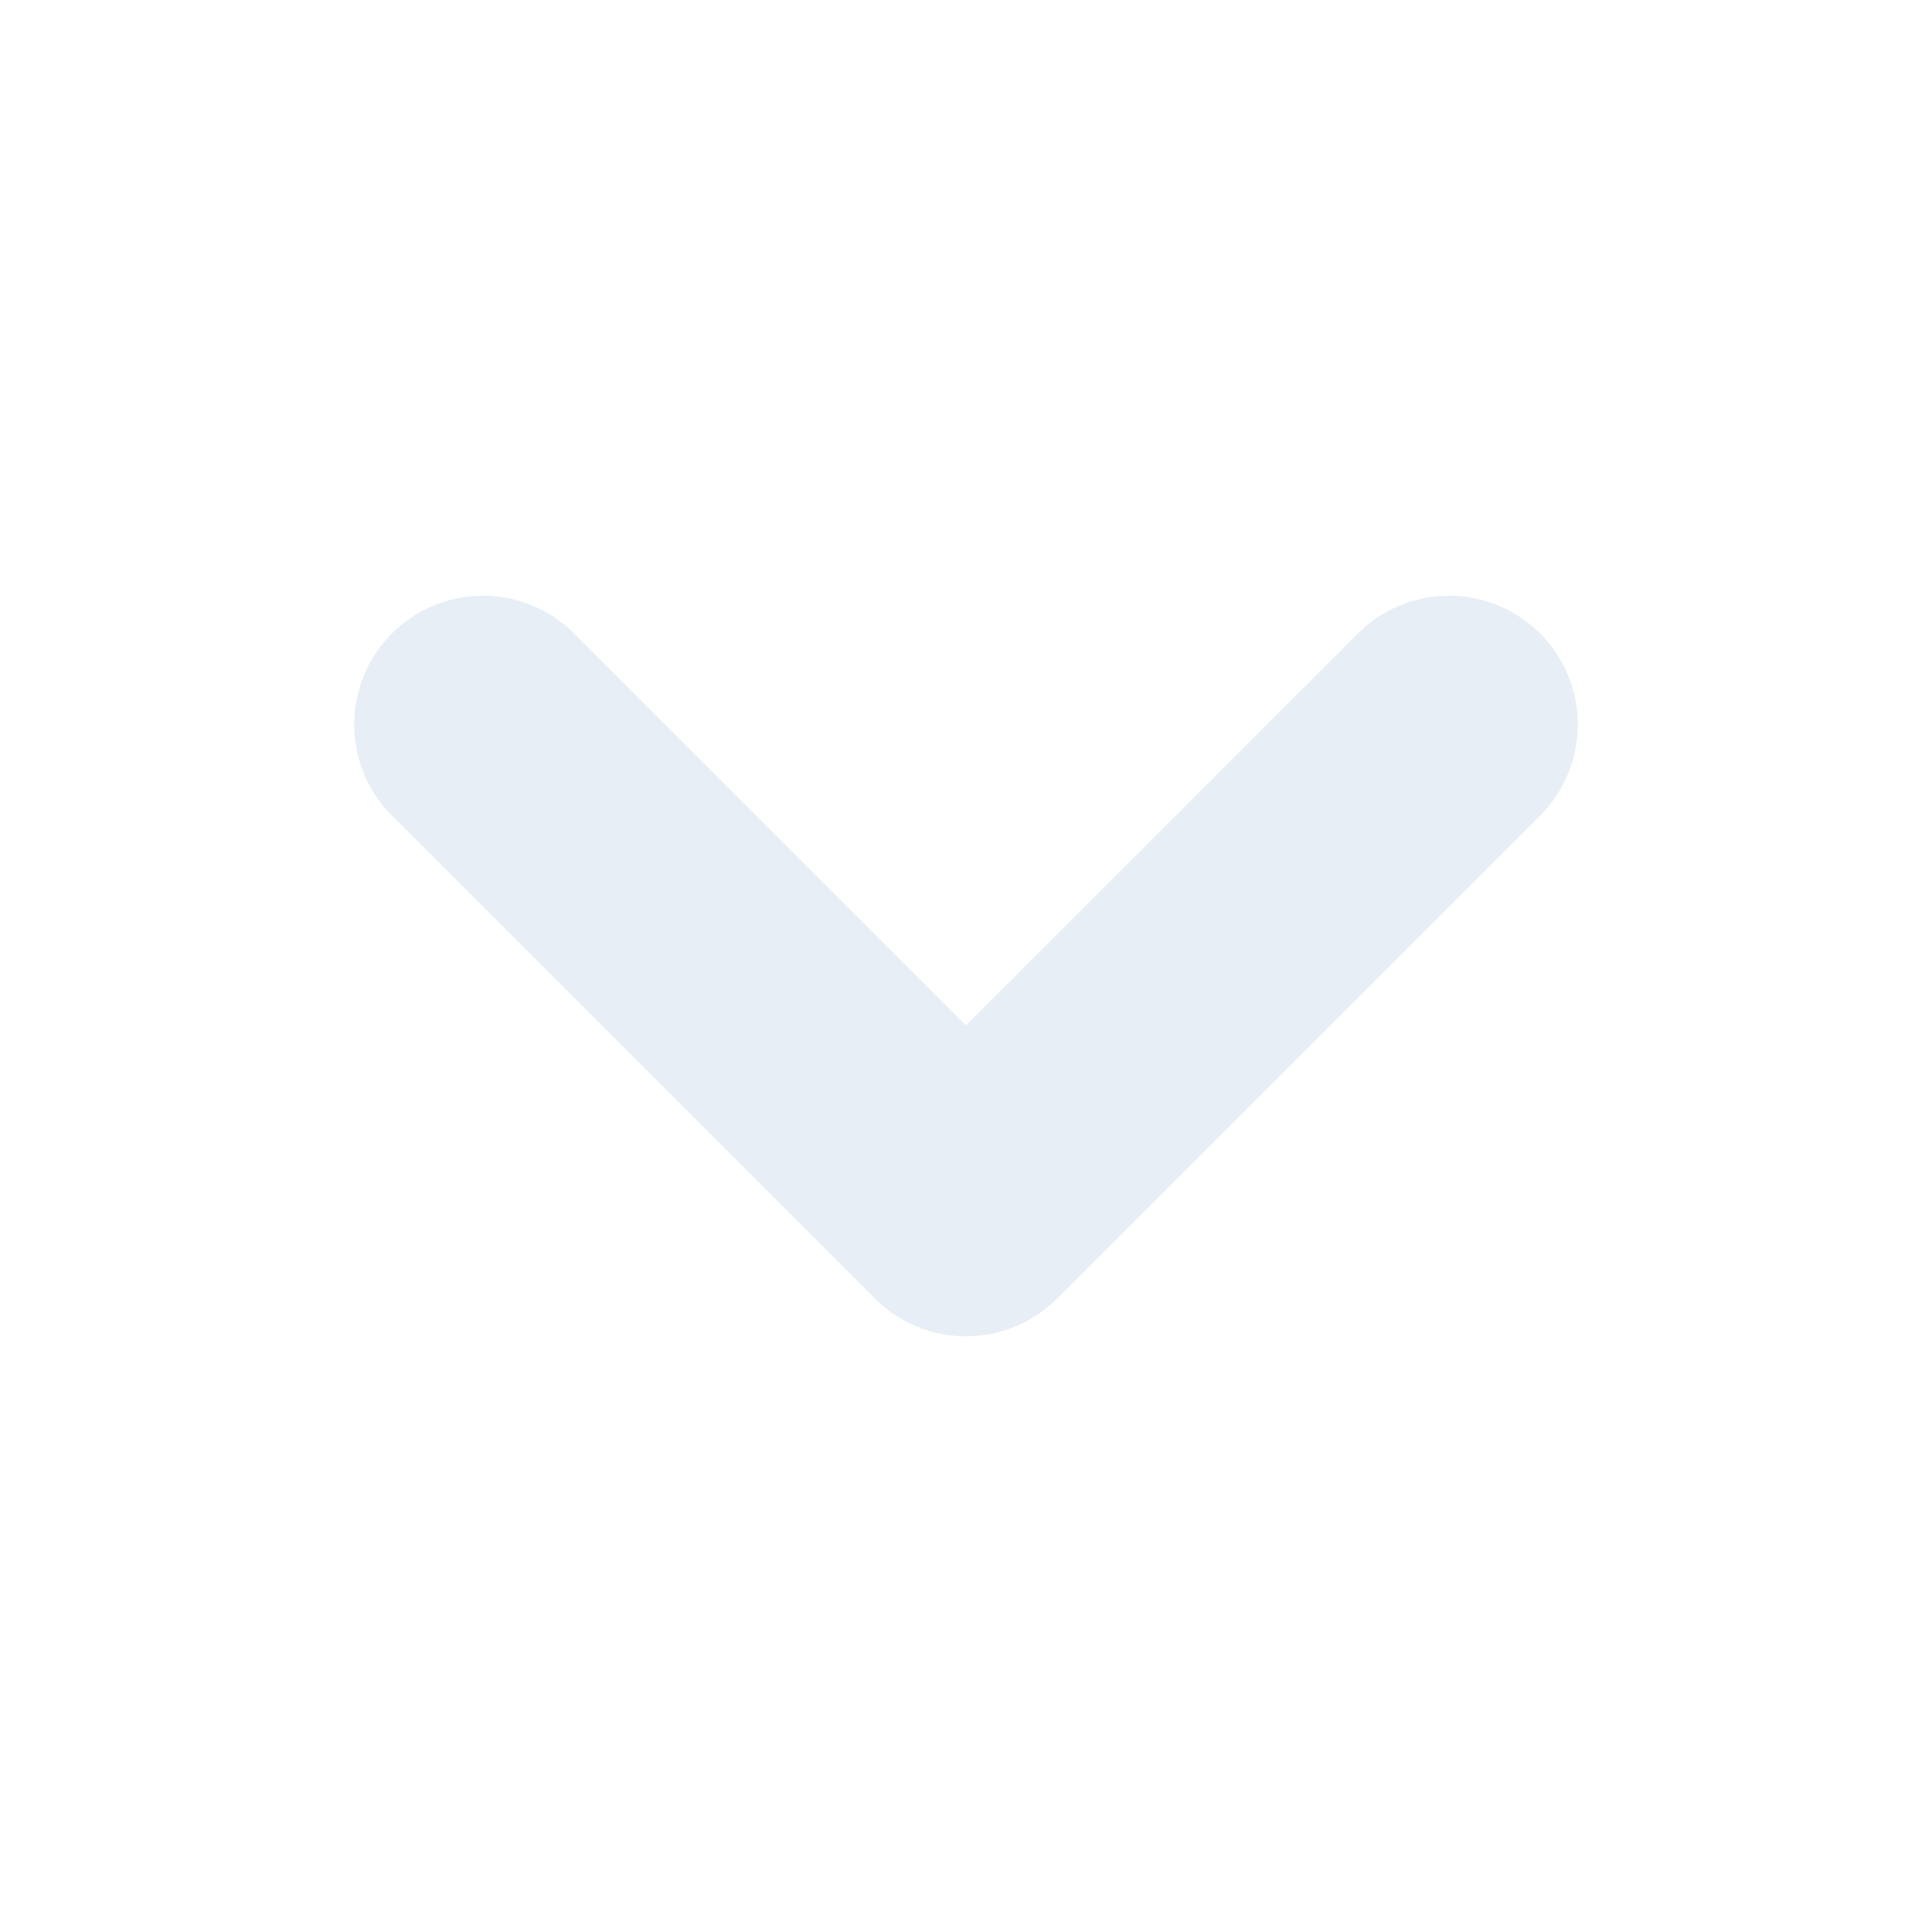
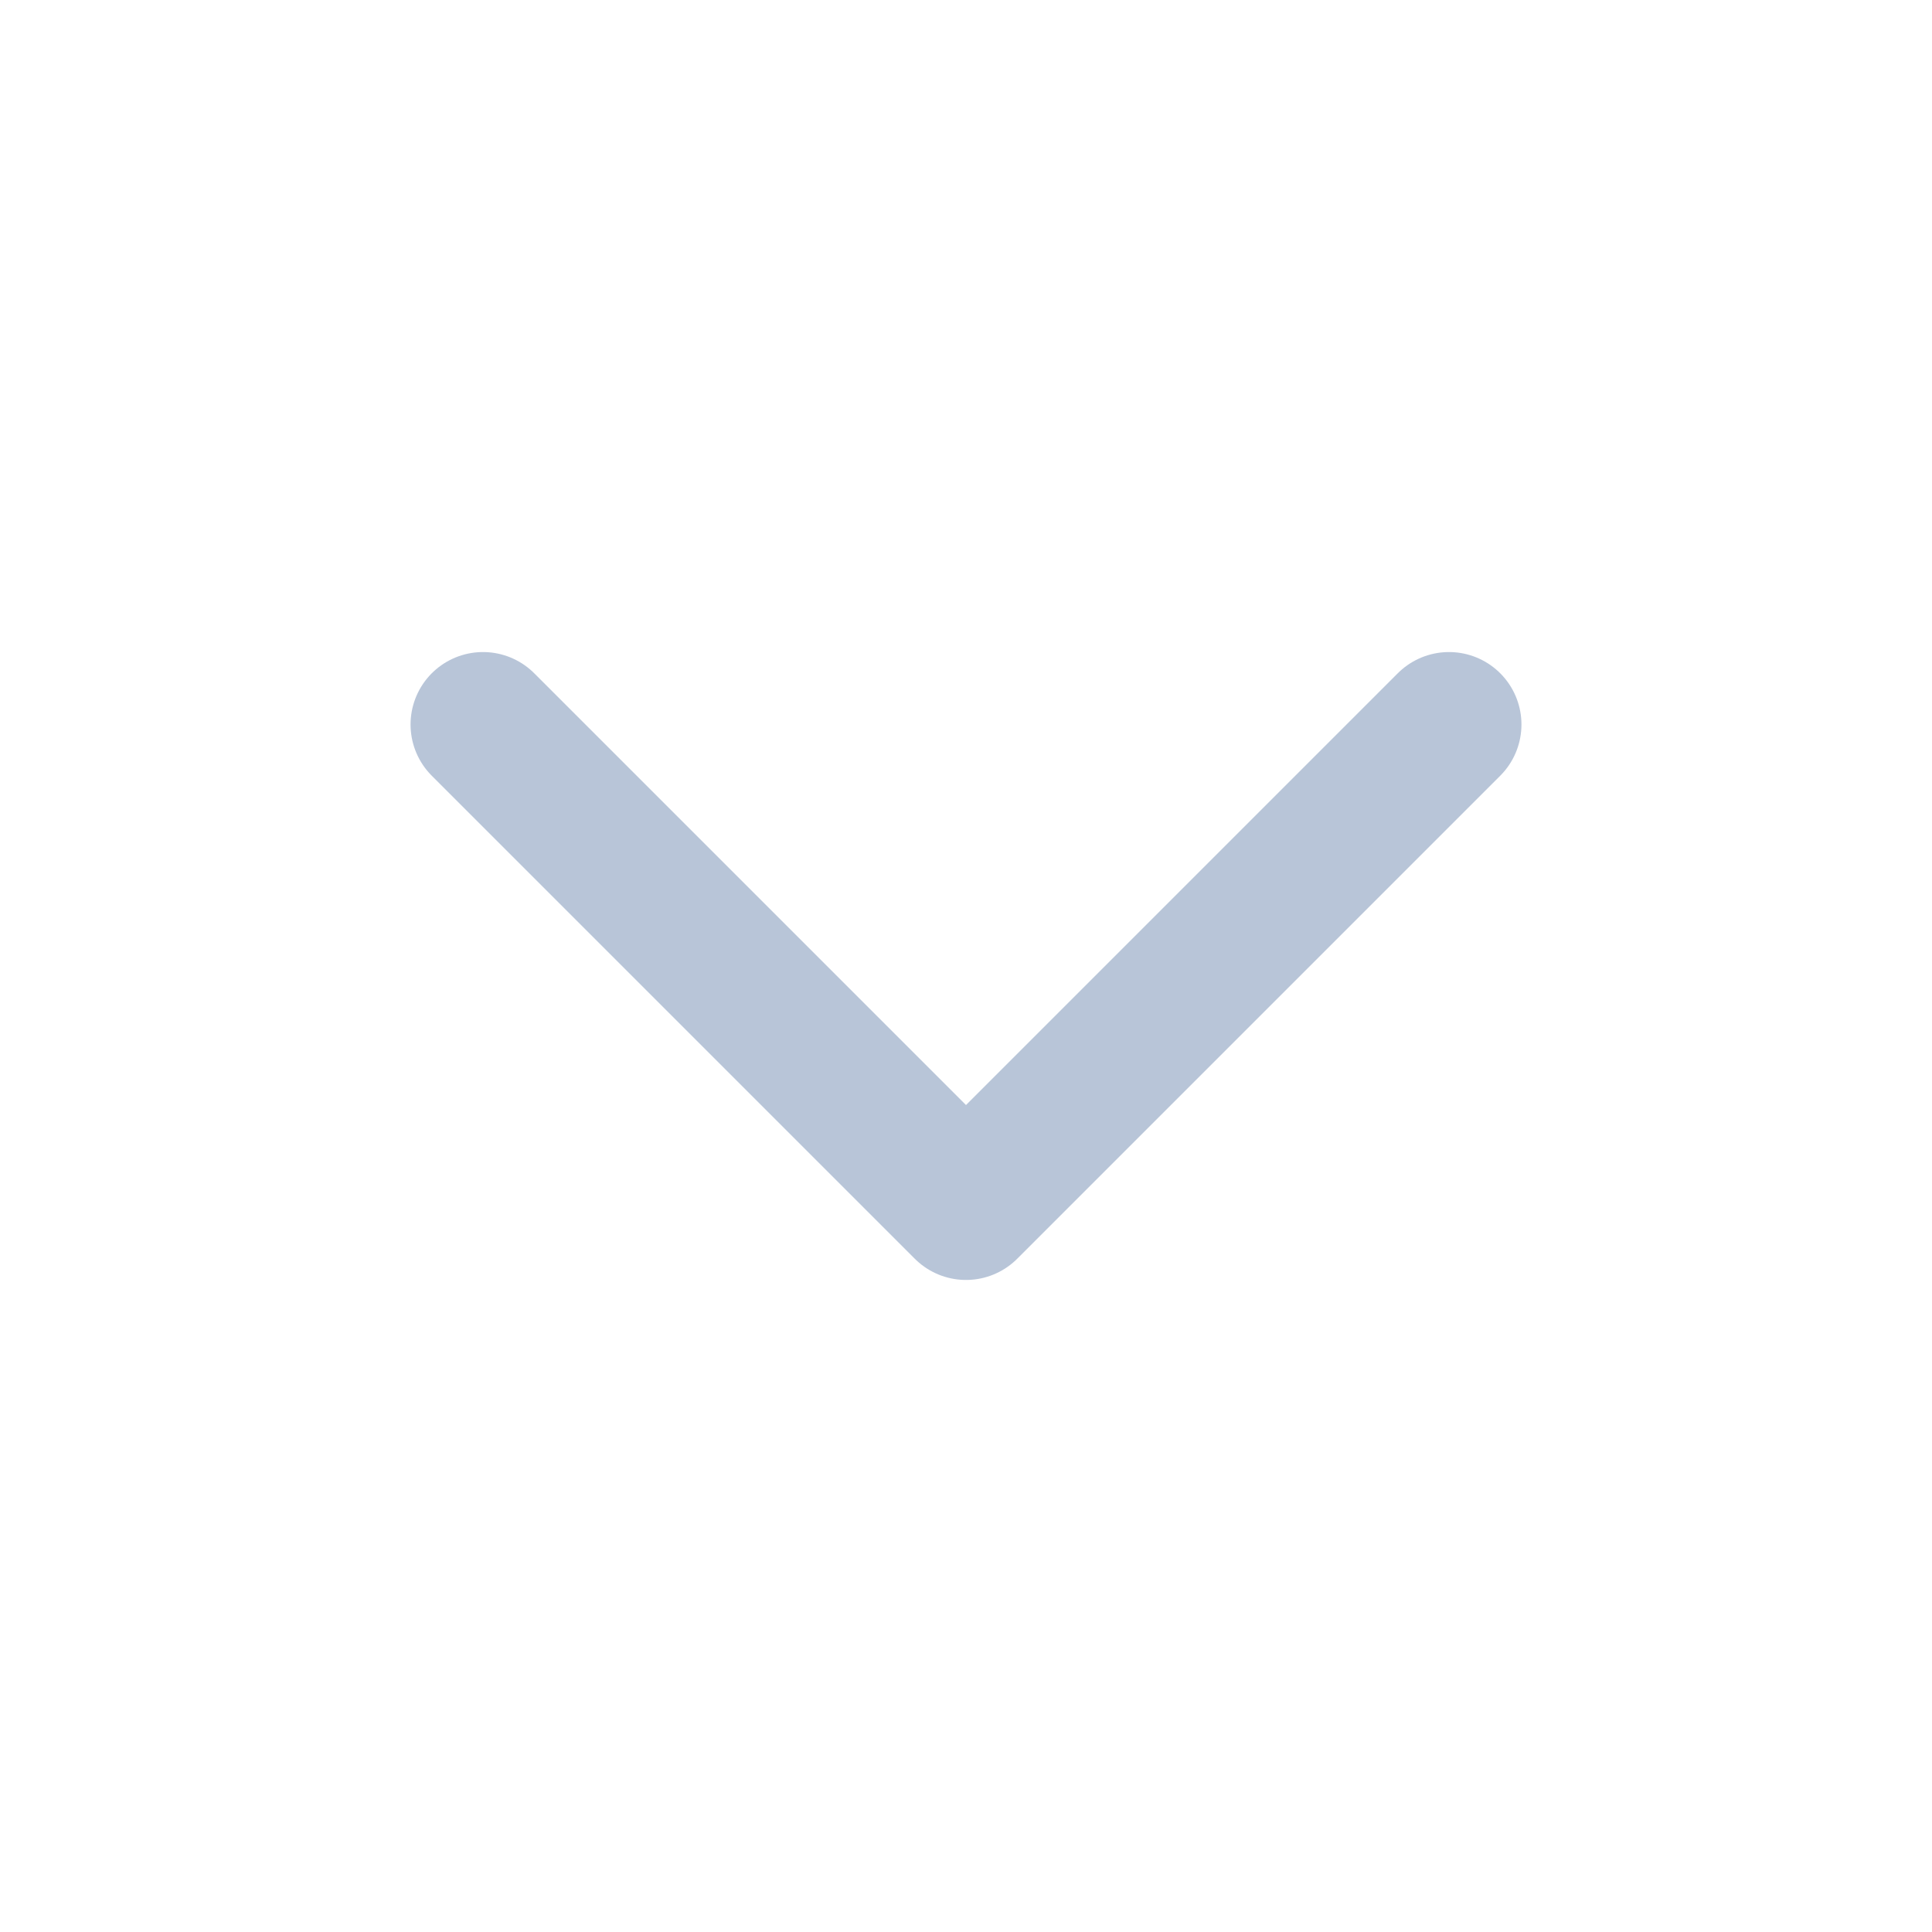
- <svg xmlns="http://www.w3.org/2000/svg" width="12" height="12" viewBox="0 0 12 12">
-   <path d="M3 4.5 6 7.5 9 4.5" fill="none" stroke="#e8eef6" stroke-width="1.6" stroke-linecap="round" stroke-linejoin="round" />
+ <svg xmlns="http://www.w3.org/2000/svg" width="16" height="16" viewBox="0 0 24 24" fill="none" stroke="#b8c5d8" stroke-width="1.8" stroke-linecap="round" stroke-linejoin="round">
+   <path d="m6 9 6 6 6-6" />
</svg>
